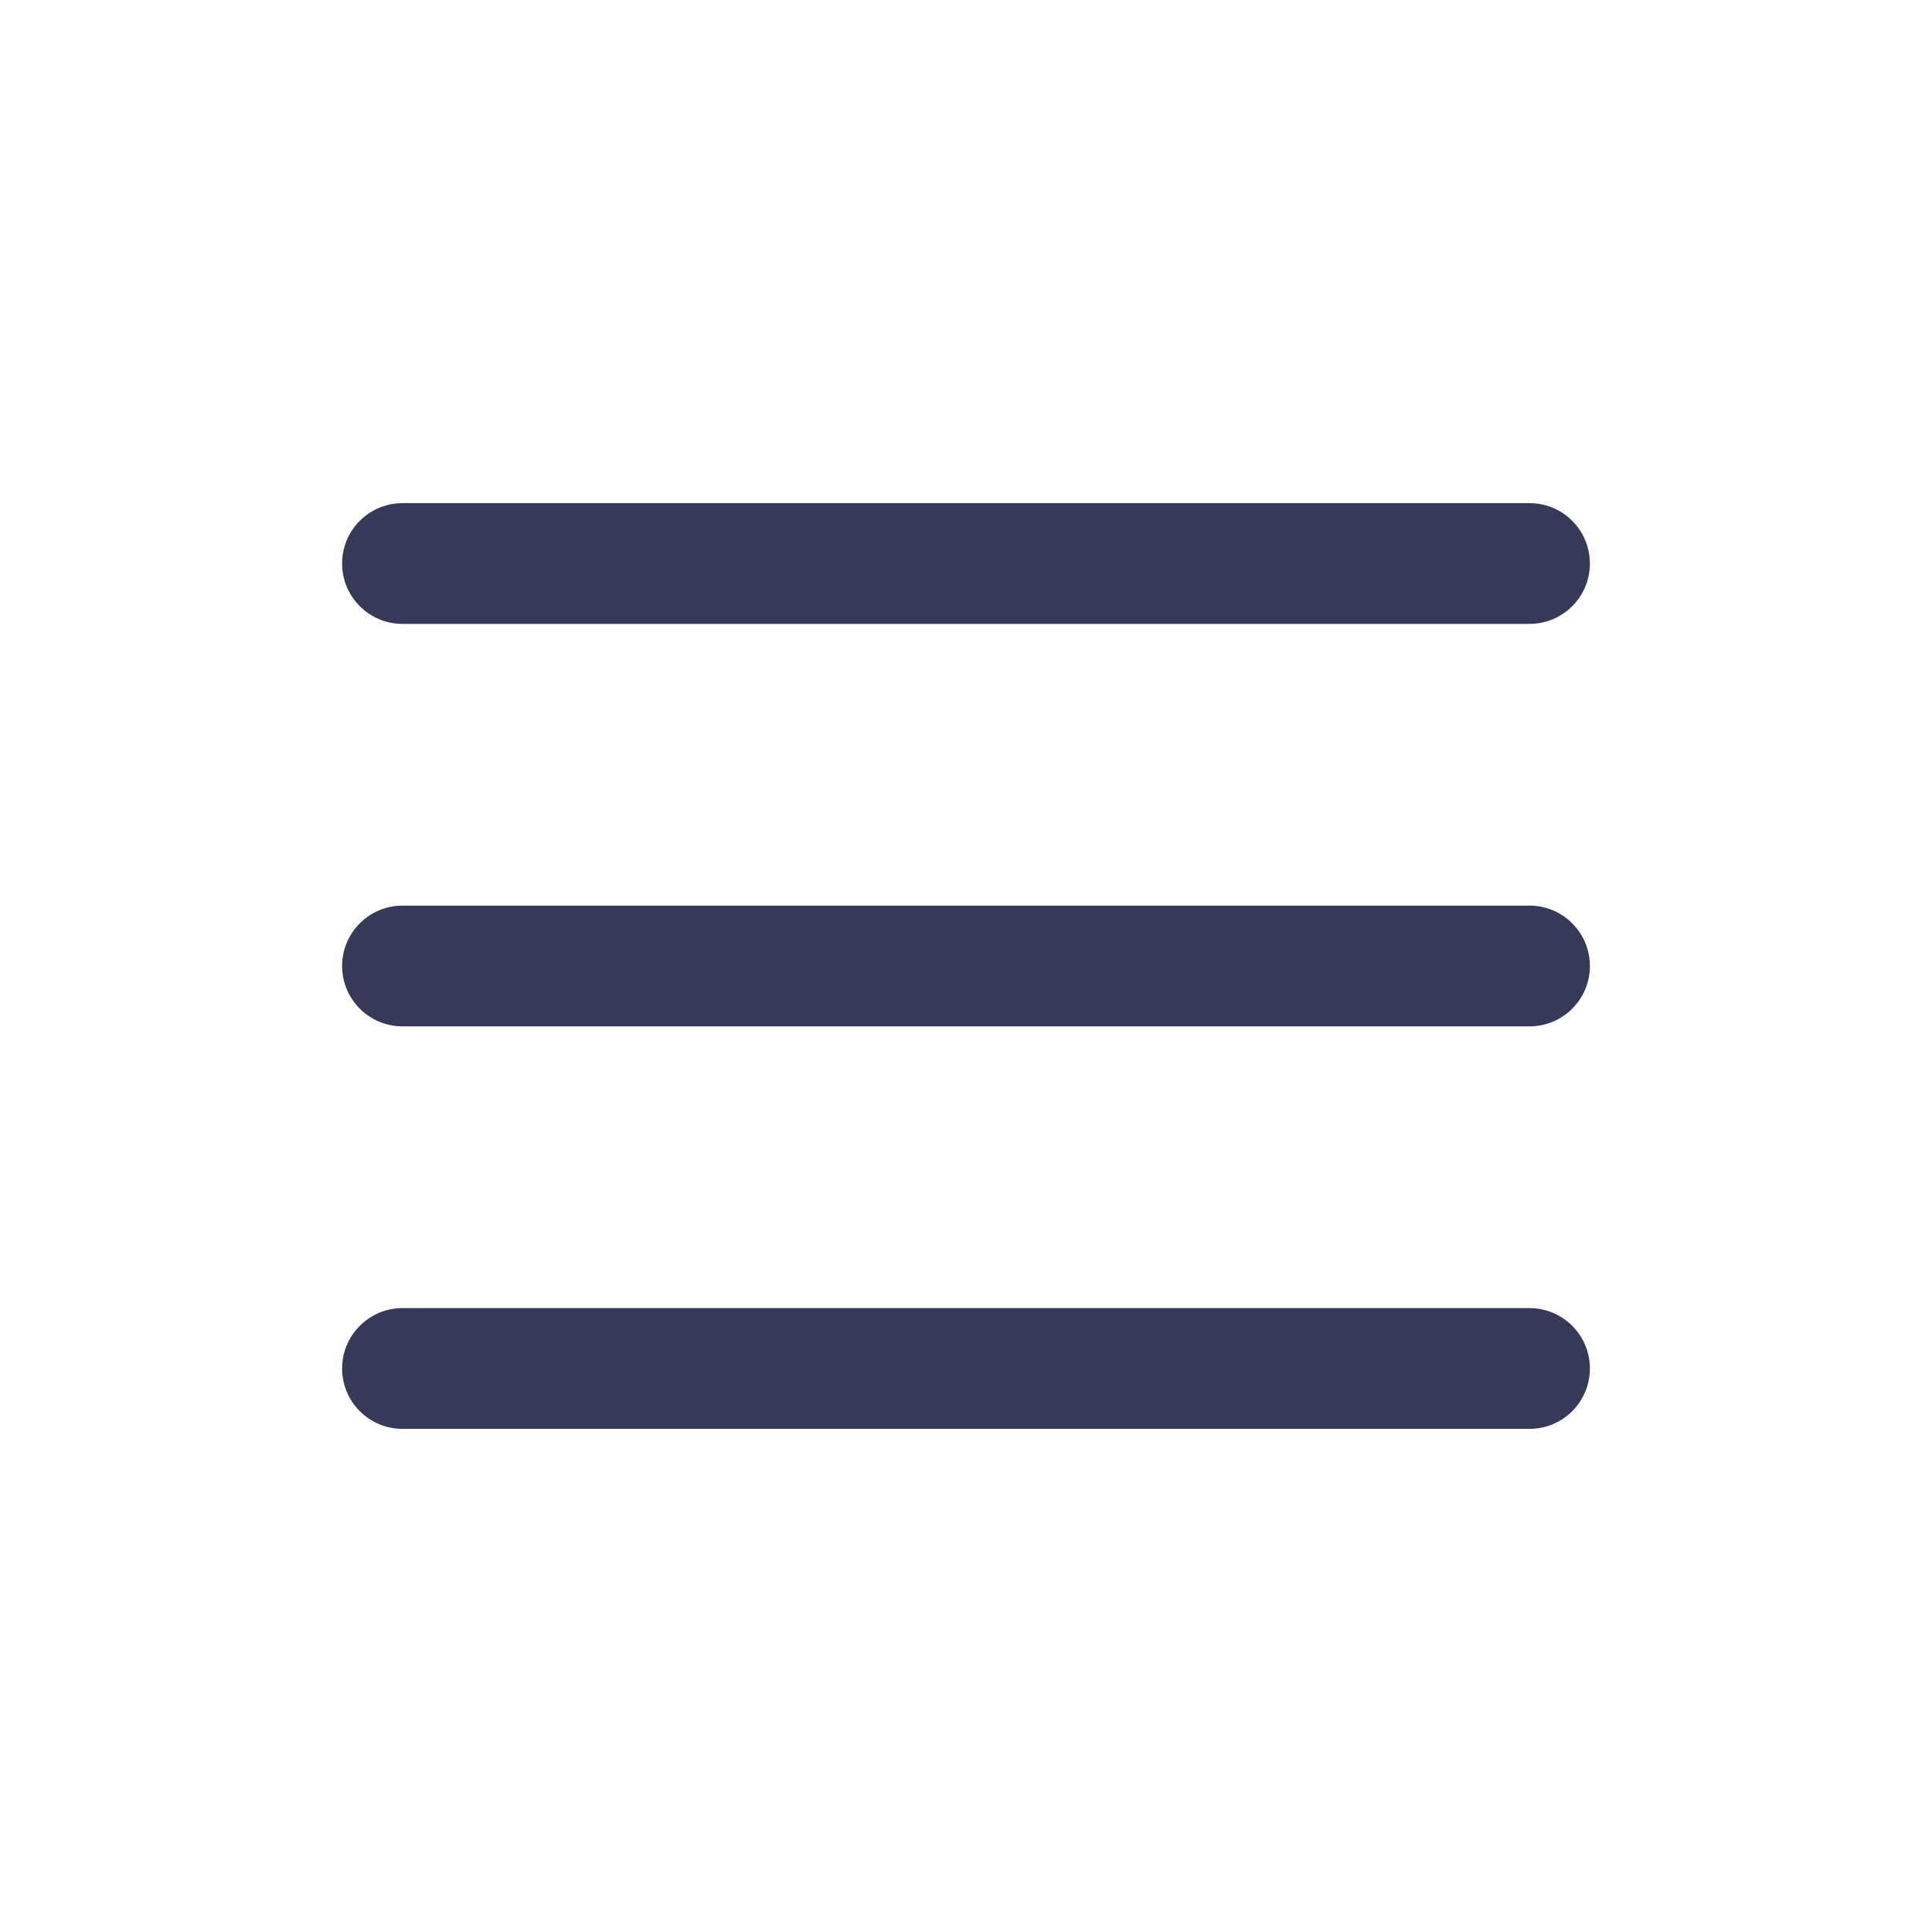
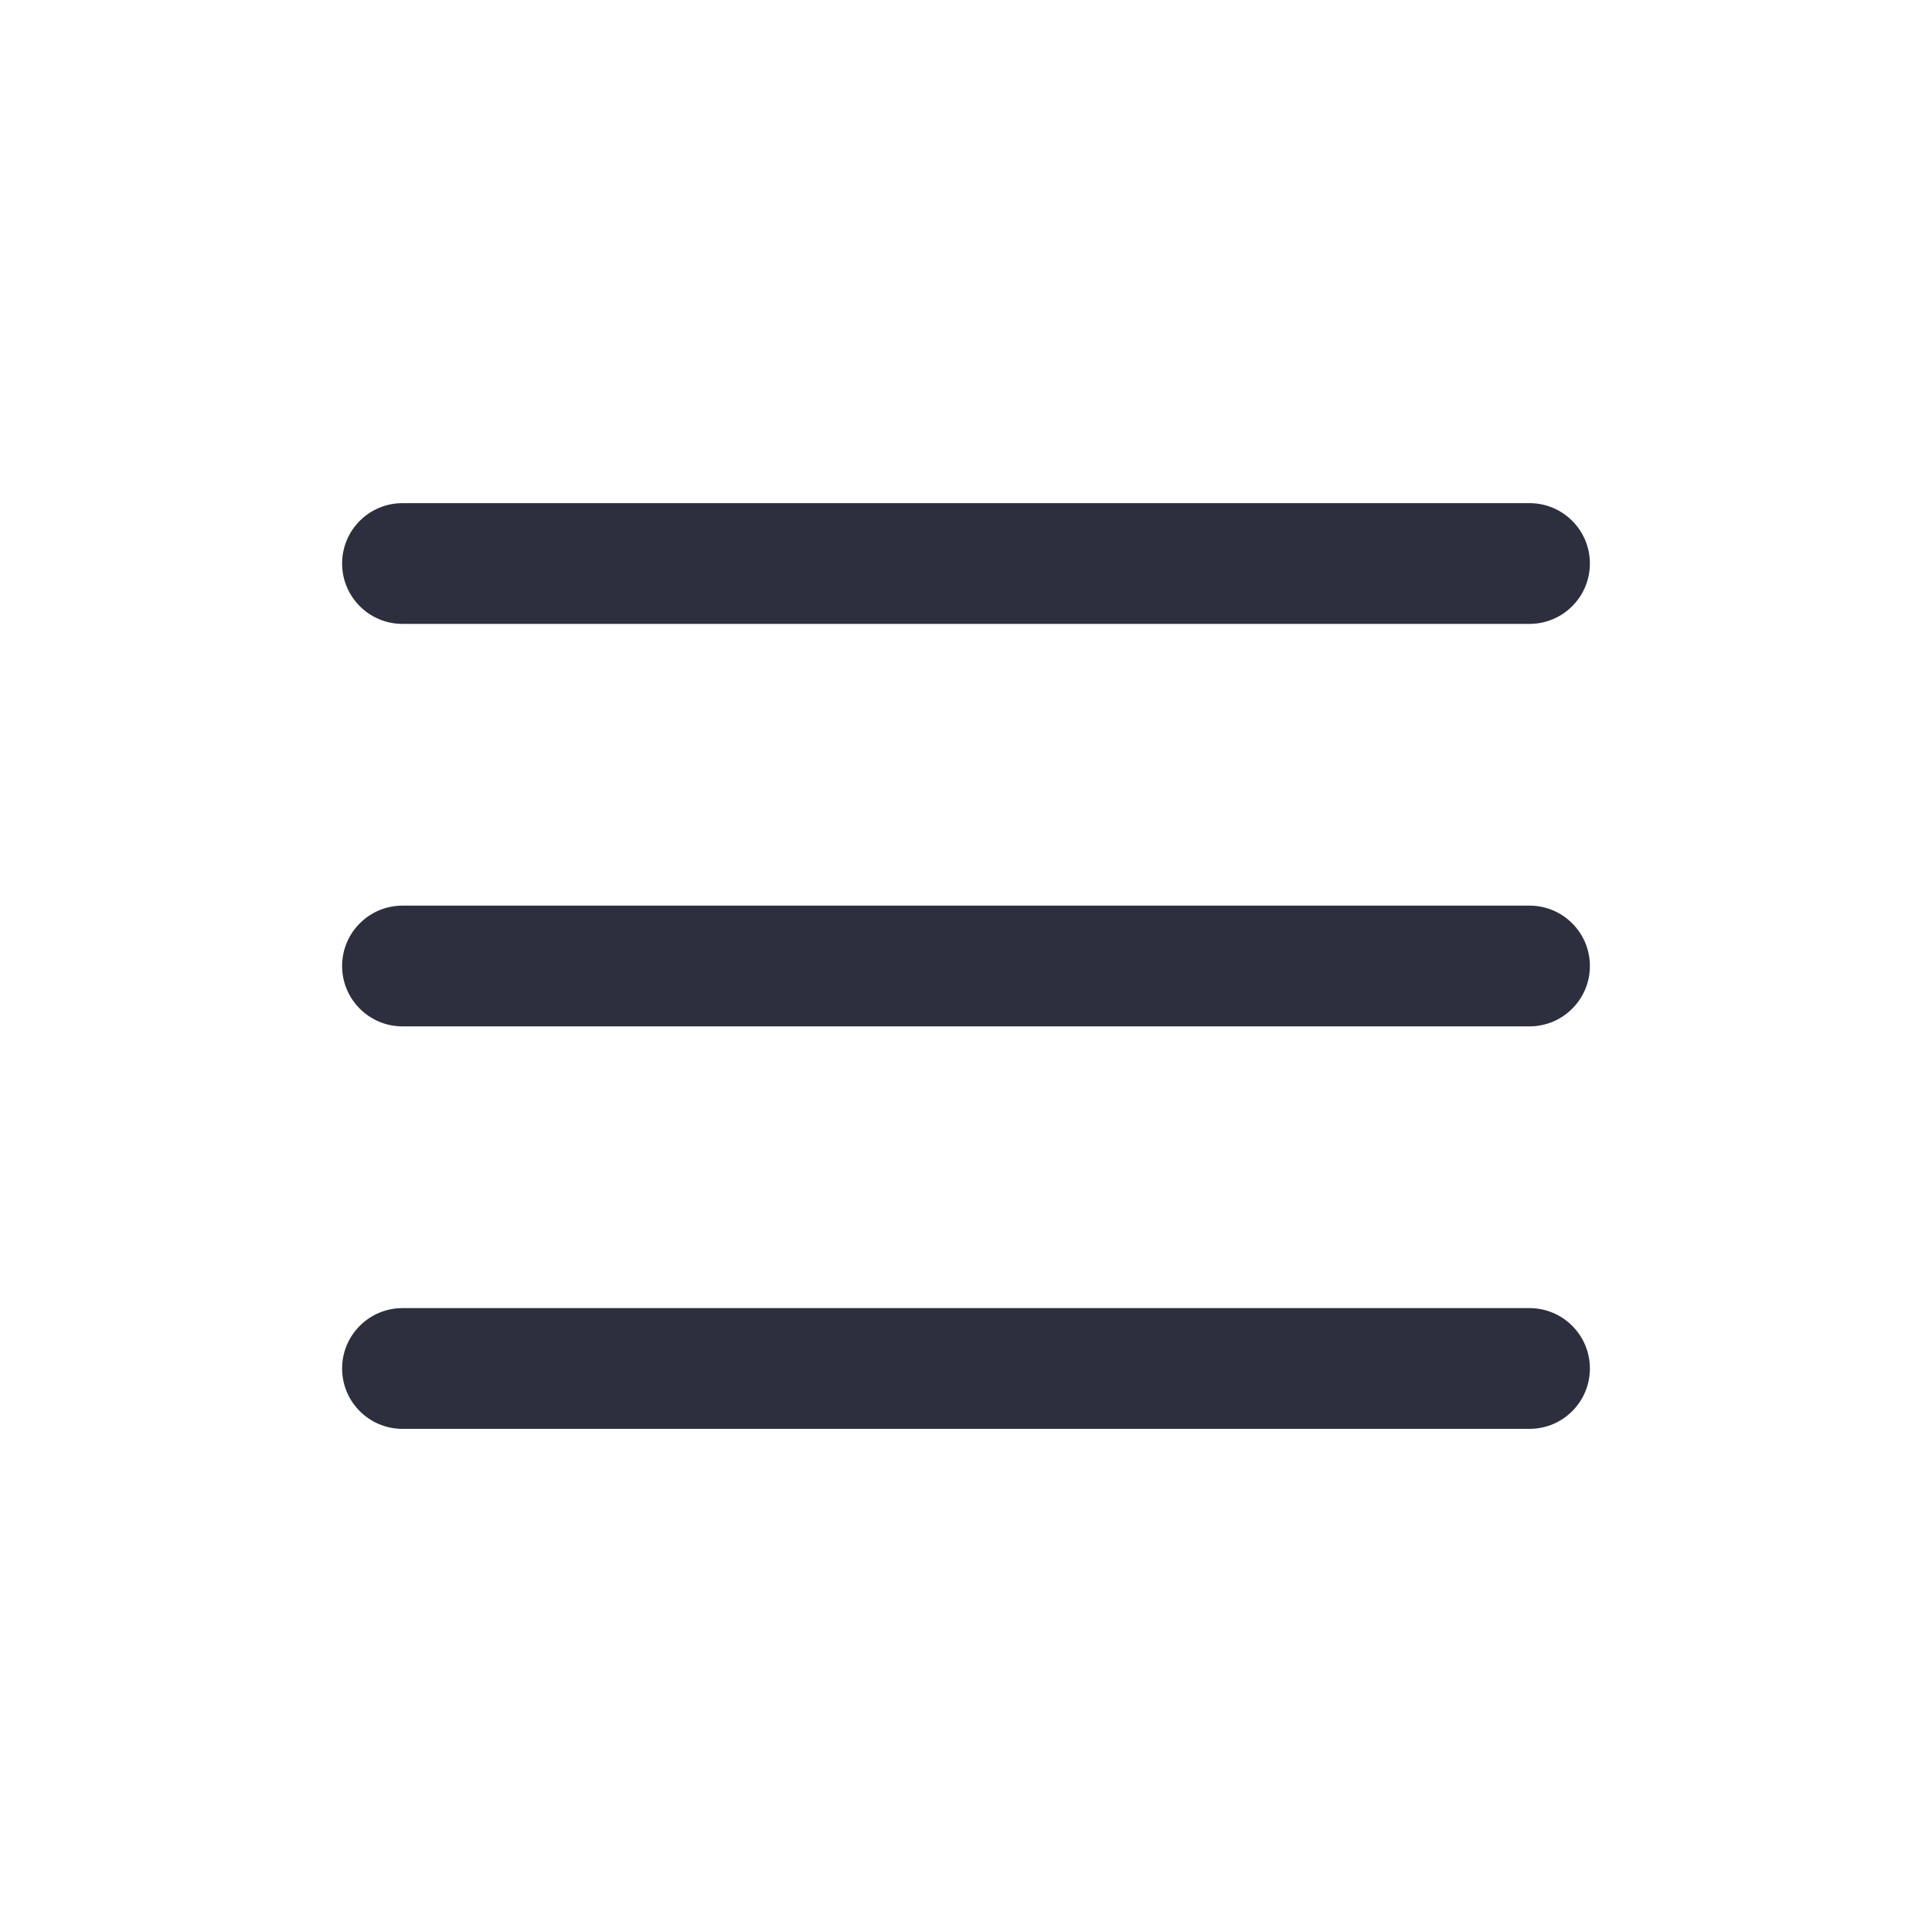
<svg xmlns="http://www.w3.org/2000/svg" width="40" height="40" viewBox="0 0 40 40" fill="none">
-   <path fill-rule="evenodd" clip-rule="evenodd" d="M32.917 20C32.917 19.31 32.357 18.75 31.667 18.75H8.333C7.643 18.75 7.083 19.31 7.083 20C7.083 20.69 7.643 21.25 8.333 21.25H31.667C32.357 21.25 32.917 20.69 32.917 20Z" fill="#363A58" />
-   <path fill-rule="evenodd" clip-rule="evenodd" d="M32.917 11.667C32.917 10.976 32.357 10.417 31.667 10.417H8.333C7.643 10.417 7.083 10.976 7.083 11.667C7.083 12.357 7.643 12.917 8.333 12.917H31.667C32.357 12.917 32.917 12.357 32.917 11.667Z" fill="#363A58" />
-   <path fill-rule="evenodd" clip-rule="evenodd" d="M32.917 28.333C32.917 27.643 32.357 27.083 31.667 27.083H8.333C7.643 27.083 7.083 27.643 7.083 28.333C7.083 29.024 7.643 29.583 8.333 29.583H31.667C32.357 29.583 32.917 29.024 32.917 28.333Z" fill="#363A58" />
+   <path fill-rule="evenodd" clip-rule="evenodd" d="M32.917 20C32.917 19.31 32.357 18.75 31.667 18.75H8.333C7.643 18.75 7.083 19.31 7.083 20C7.083 20.69 7.643 21.25 8.333 21.25H31.667C32.357 21.25 32.917 20.69 32.917 20Z" fill="#2D2F3E" />
+   <path fill-rule="evenodd" clip-rule="evenodd" d="M32.917 11.667C32.917 10.976 32.357 10.417 31.667 10.417H8.333C7.643 10.417 7.083 10.976 7.083 11.667C7.083 12.357 7.643 12.917 8.333 12.917H31.667C32.357 12.917 32.917 12.357 32.917 11.667Z" fill="#2D2F3E" />
+   <path fill-rule="evenodd" clip-rule="evenodd" d="M32.917 28.333C32.917 27.643 32.357 27.083 31.667 27.083H8.333C7.643 27.083 7.083 27.643 7.083 28.333C7.083 29.024 7.643 29.583 8.333 29.583H31.667C32.357 29.583 32.917 29.024 32.917 28.333Z" fill="#2D2F3E" />
</svg>
